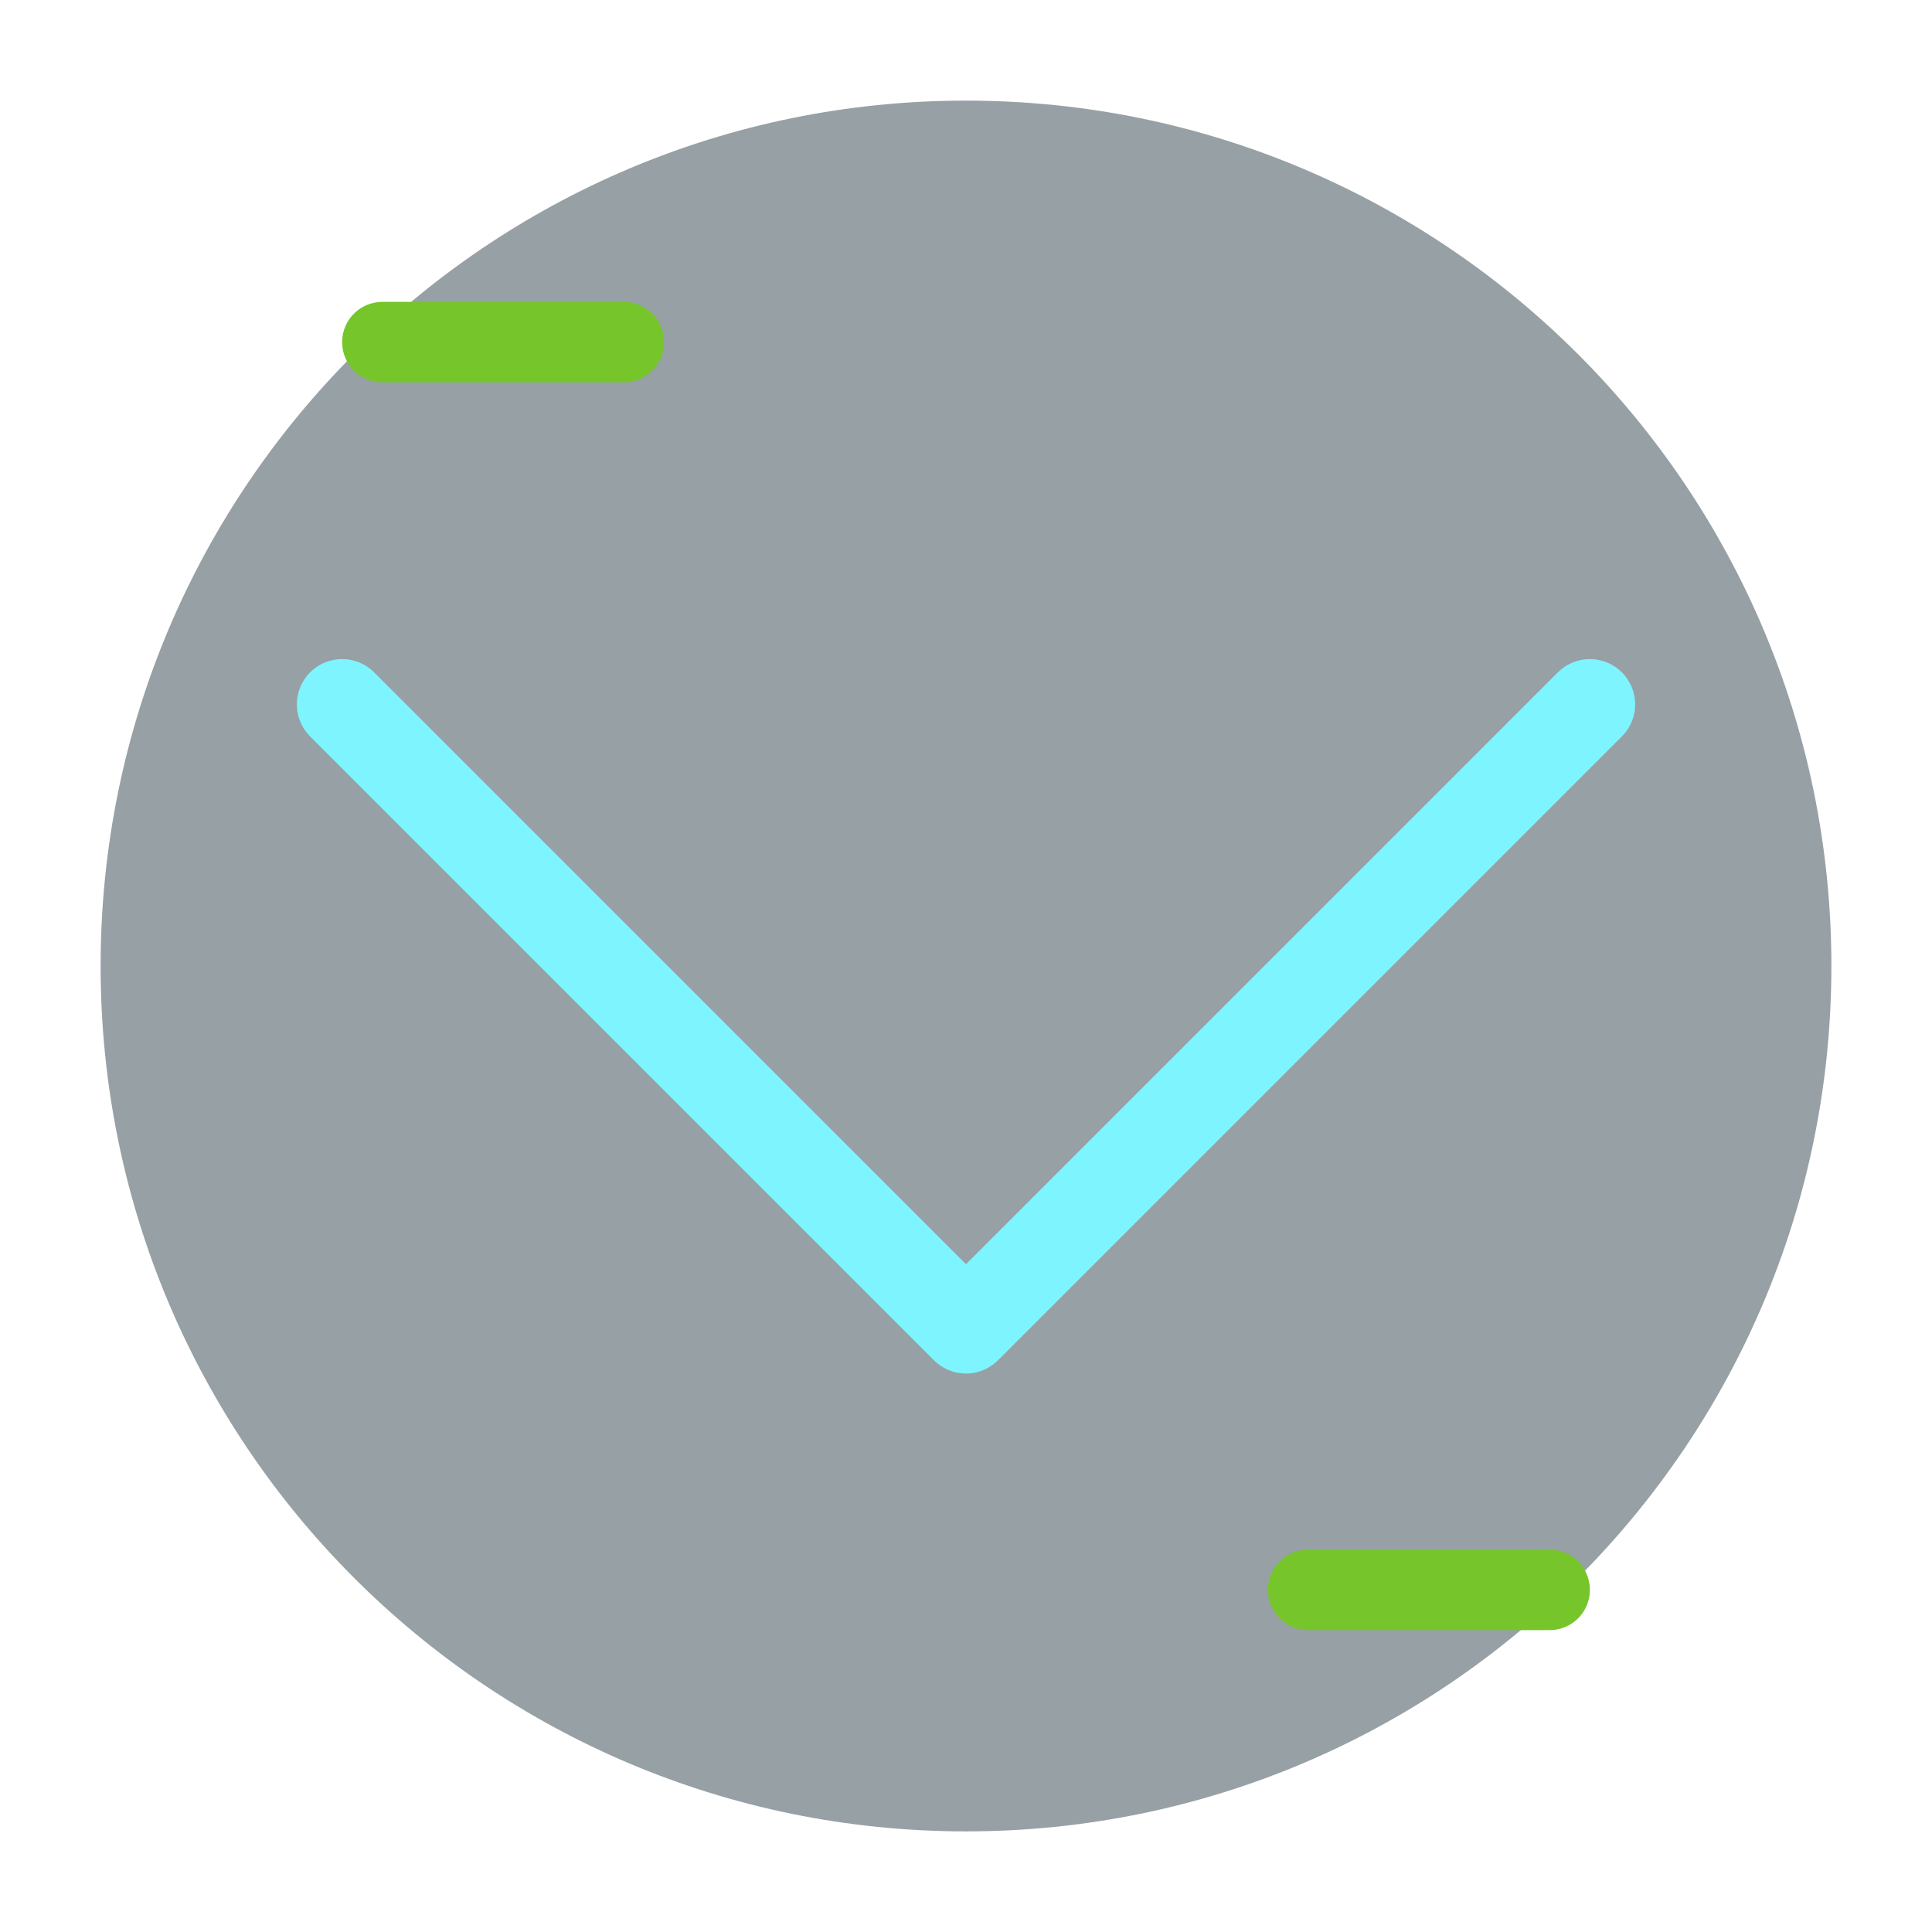
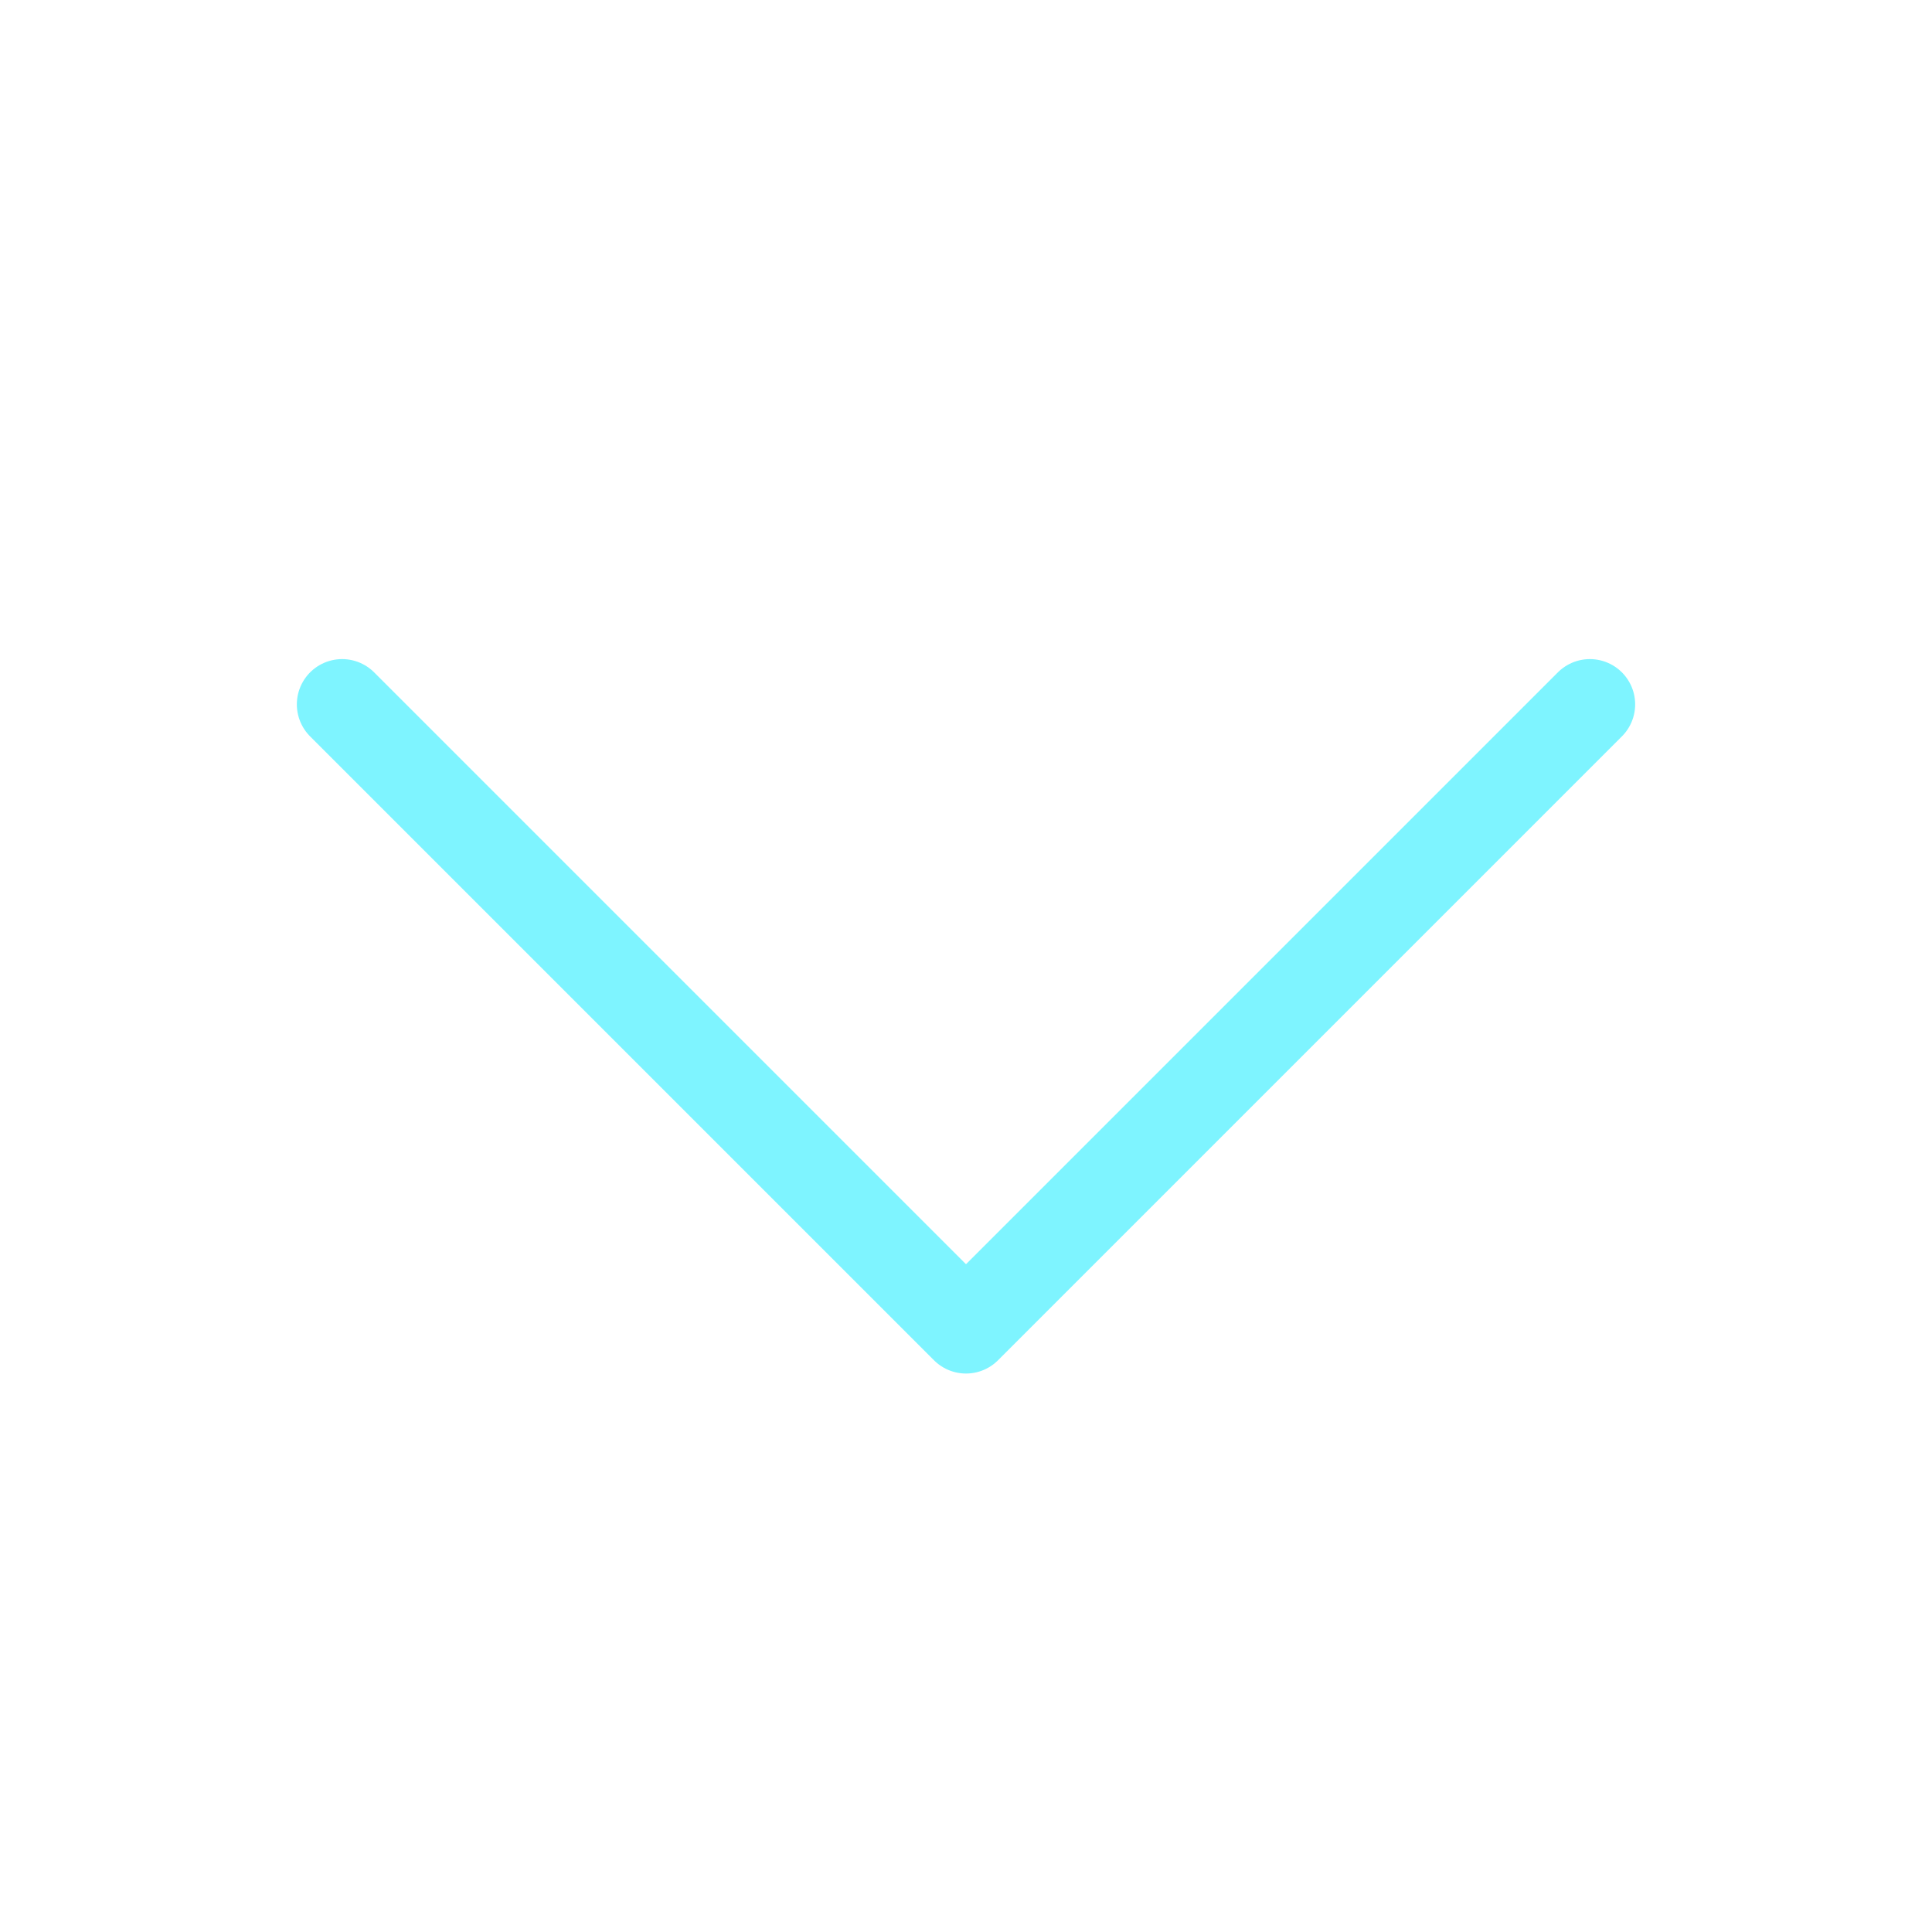
<svg xmlns="http://www.w3.org/2000/svg" width="96" height="96" viewBox="0 0 96 96">
  <defs>
    <linearGradient id="g" x1="8" y1="8" x2="88" y2="88">
      <stop stop-color="#7ef4ff" />
      <stop offset=".58" stop-color="#39d7ee" />
      <stop offset="1" stop-color="#1683a4" />
    </linearGradient>
    <linearGradient id="gold" x2="1" y2="1">
      <stop stop-color="#fff08a" />
      <stop offset="1" stop-color="#f39b08" />
    </linearGradient>
  </defs>
-   <circle cx="48" cy="48" r="43" fill="#071c28" opacity=".42" />
-   <path d="M19 17h12M65 79h12" stroke="#76c52b" stroke-width="4" stroke-linecap="round" />
  <g fill="none" stroke="url(#g)" stroke-width="4.5" stroke-linecap="round" stroke-linejoin="round">
    <path d="m17 35 31 31 31-31" />
  </g>
</svg>
